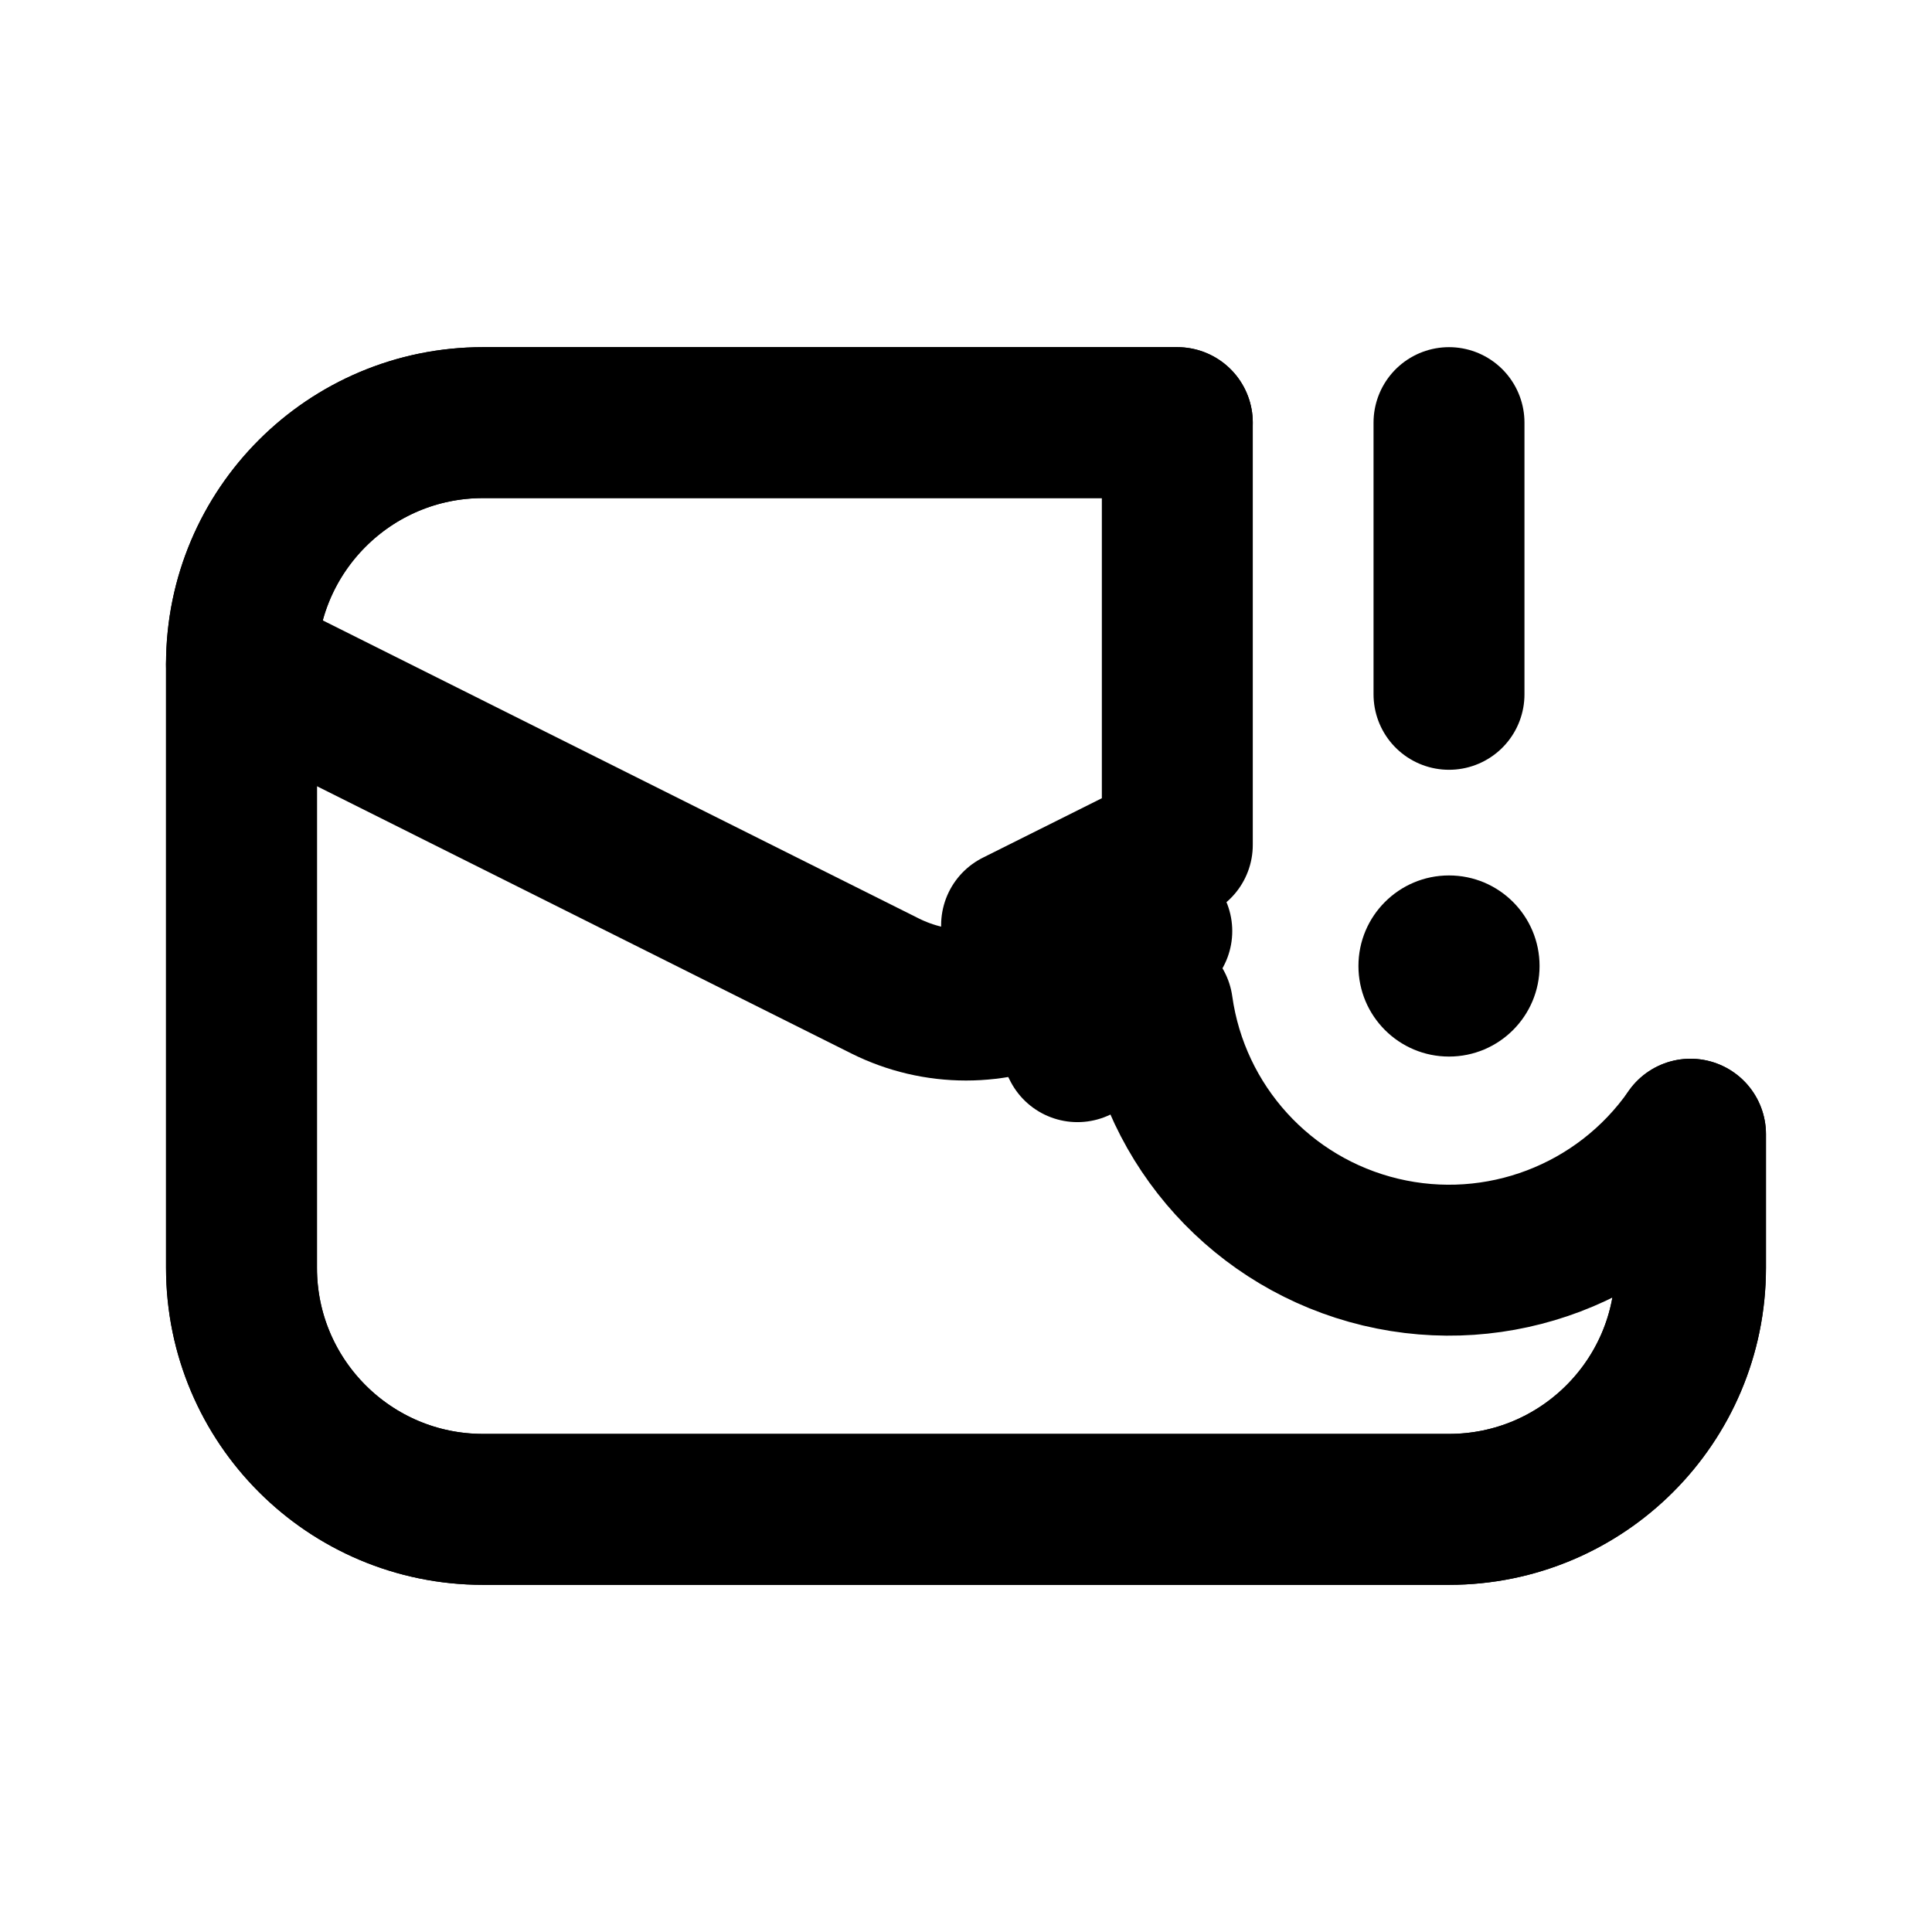
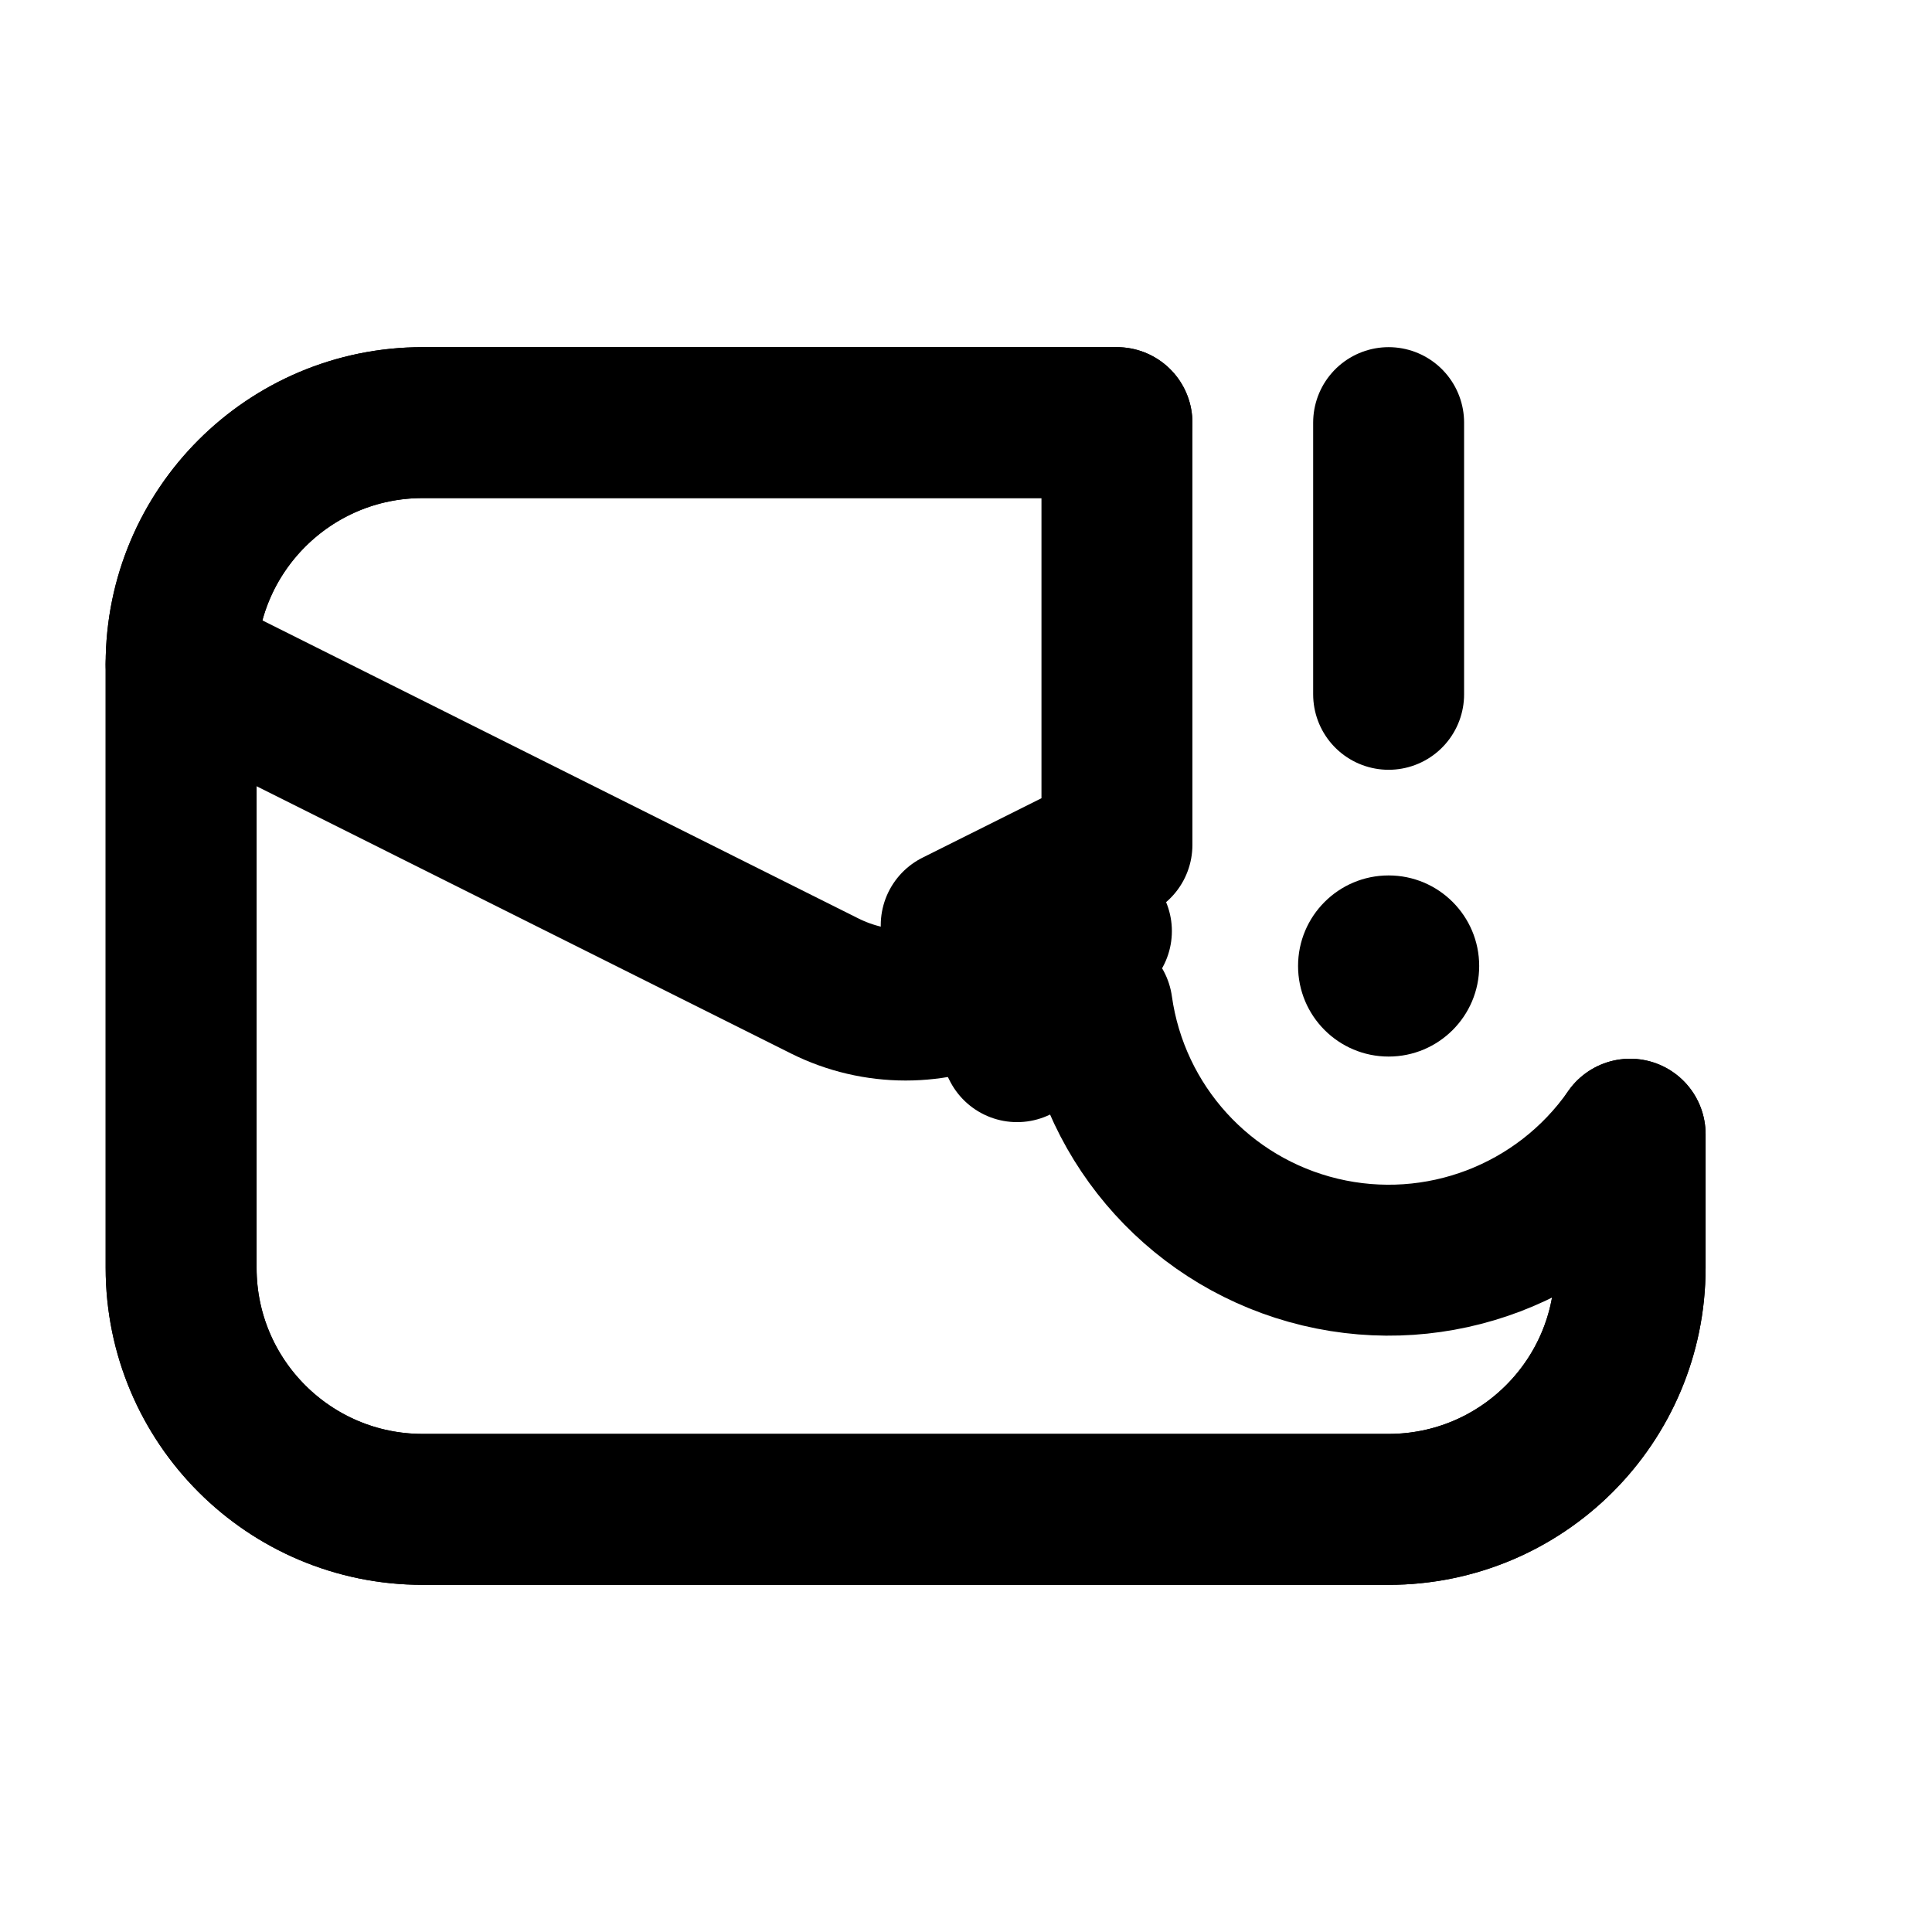
<svg xmlns="http://www.w3.org/2000/svg" data-set="area-pilot" data-keyline="horizontal" data-angles="free" width="16" height="16" viewBox="0 0 16 16" fill="none">
-   <path data-filled="fill" d="M14 9.393L14 10.5A2 2 0 0 1 12 12.5L4 12.5A2 2 0 0 1 2 10.5L2 5.5A2 2 0 0 1 4 3.5L9.75 3.5L9.75 6.997L8.419 7.662L8.923 8.668L9.586 8.337A2.438 2.438 0 0 0 14 9.393Z" fill="none" stroke="currentColor" stroke-width="1.25" stroke-linecap="round" stroke-linejoin="round" />
-   <path data-filled="line" d="M14 9.393L14 10.5A2 2 0 0 1 12 12.5L4 12.5A2 2 0 0 1 2 10.5L2 5.5A2 2 0 0 1 4 3.5L9.75 3.5" fill="none" stroke="currentColor" stroke-width="1.25" stroke-linecap="round" stroke-linejoin="round" />
-   <path data-filled="cut" d="M2 5.5L7.329 8.165A1.5 1.5 0 0 0 8.671 8.165L9.58 7.711" fill="none" stroke="currentColor" stroke-width="1.25" stroke-linecap="round" stroke-linejoin="round" />
-   <path d="M12 3.5V5.75" fill="none" stroke="currentColor" stroke-width="1.25" stroke-linecap="round" stroke-linejoin="round" />
-   <circle cx="12" cy="8" r="0.75" fill="currentColor" />
+   <path data-filled="fill" d="M13.5 9.393L13.5 10.5A2 2 0 0 1 11.5 12.5L3.5 12.5A2 2 0 0 1 1.5 10.5L1.5 5.5A2 2 0 0 1 3.5 3.5L9.25 3.5L9.25 6.997L7.919 7.662L8.423 8.668L9.086 8.337A2.438 2.438 0 0 0 13.5 9.393Z" fill="none" stroke="currentColor" stroke-width="1.25" stroke-linecap="round" stroke-linejoin="round" />
+   <path data-filled="line" d="M13.5 9.393L13.5 10.5A2 2 0 0 1 11.5 12.5L3.5 12.5A2 2 0 0 1 1.5 10.5L1.5 5.5A2 2 0 0 1 3.5 3.5L9.25 3.5" fill="none" stroke="currentColor" stroke-width="1.25" stroke-linecap="round" stroke-linejoin="round" />
+   <path data-filled="cut" d="M1.5 5.5L6.829 8.165A1.5 1.5 0 0 0 8.171 8.165L9.08 7.711" fill="none" stroke="currentColor" stroke-width="1.25" stroke-linecap="round" stroke-linejoin="round" />
+   <path d="M11.5 3.5V5.75" fill="none" stroke="currentColor" stroke-width="1.25" stroke-linecap="round" stroke-linejoin="round" />
+   <circle cx="11.5" cy="8" r="0.75" fill="currentColor" />
</svg>
